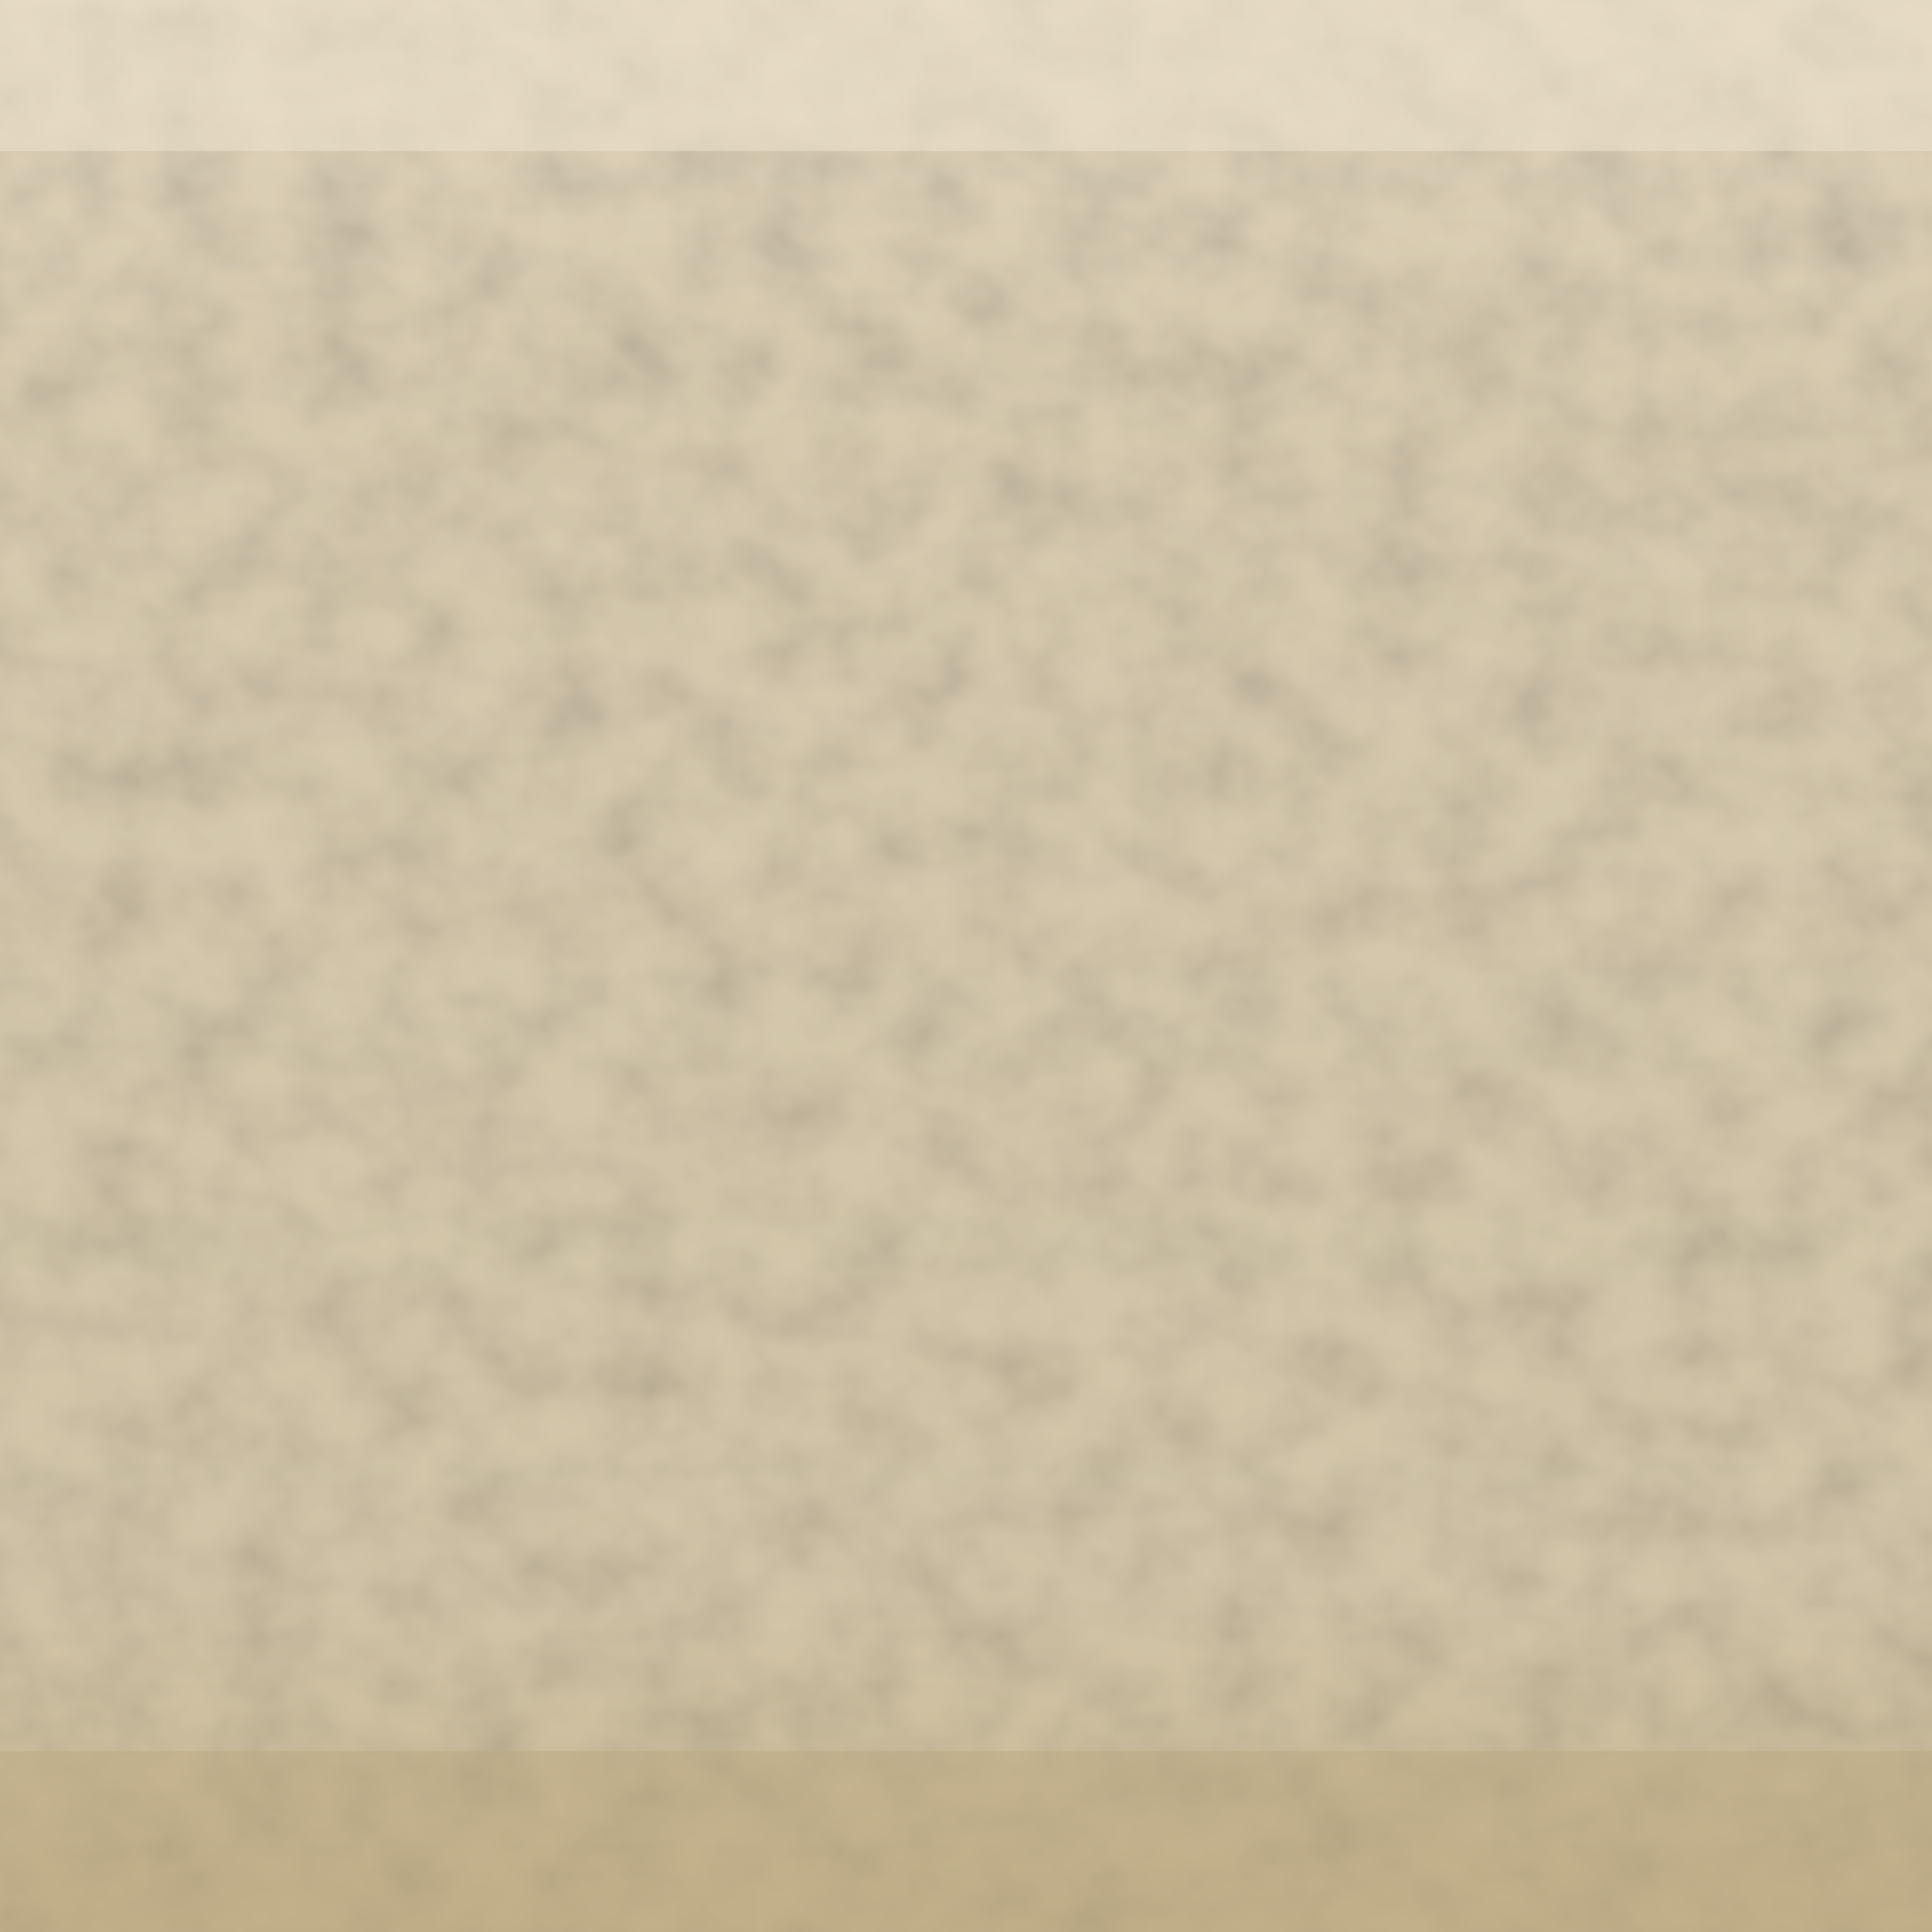
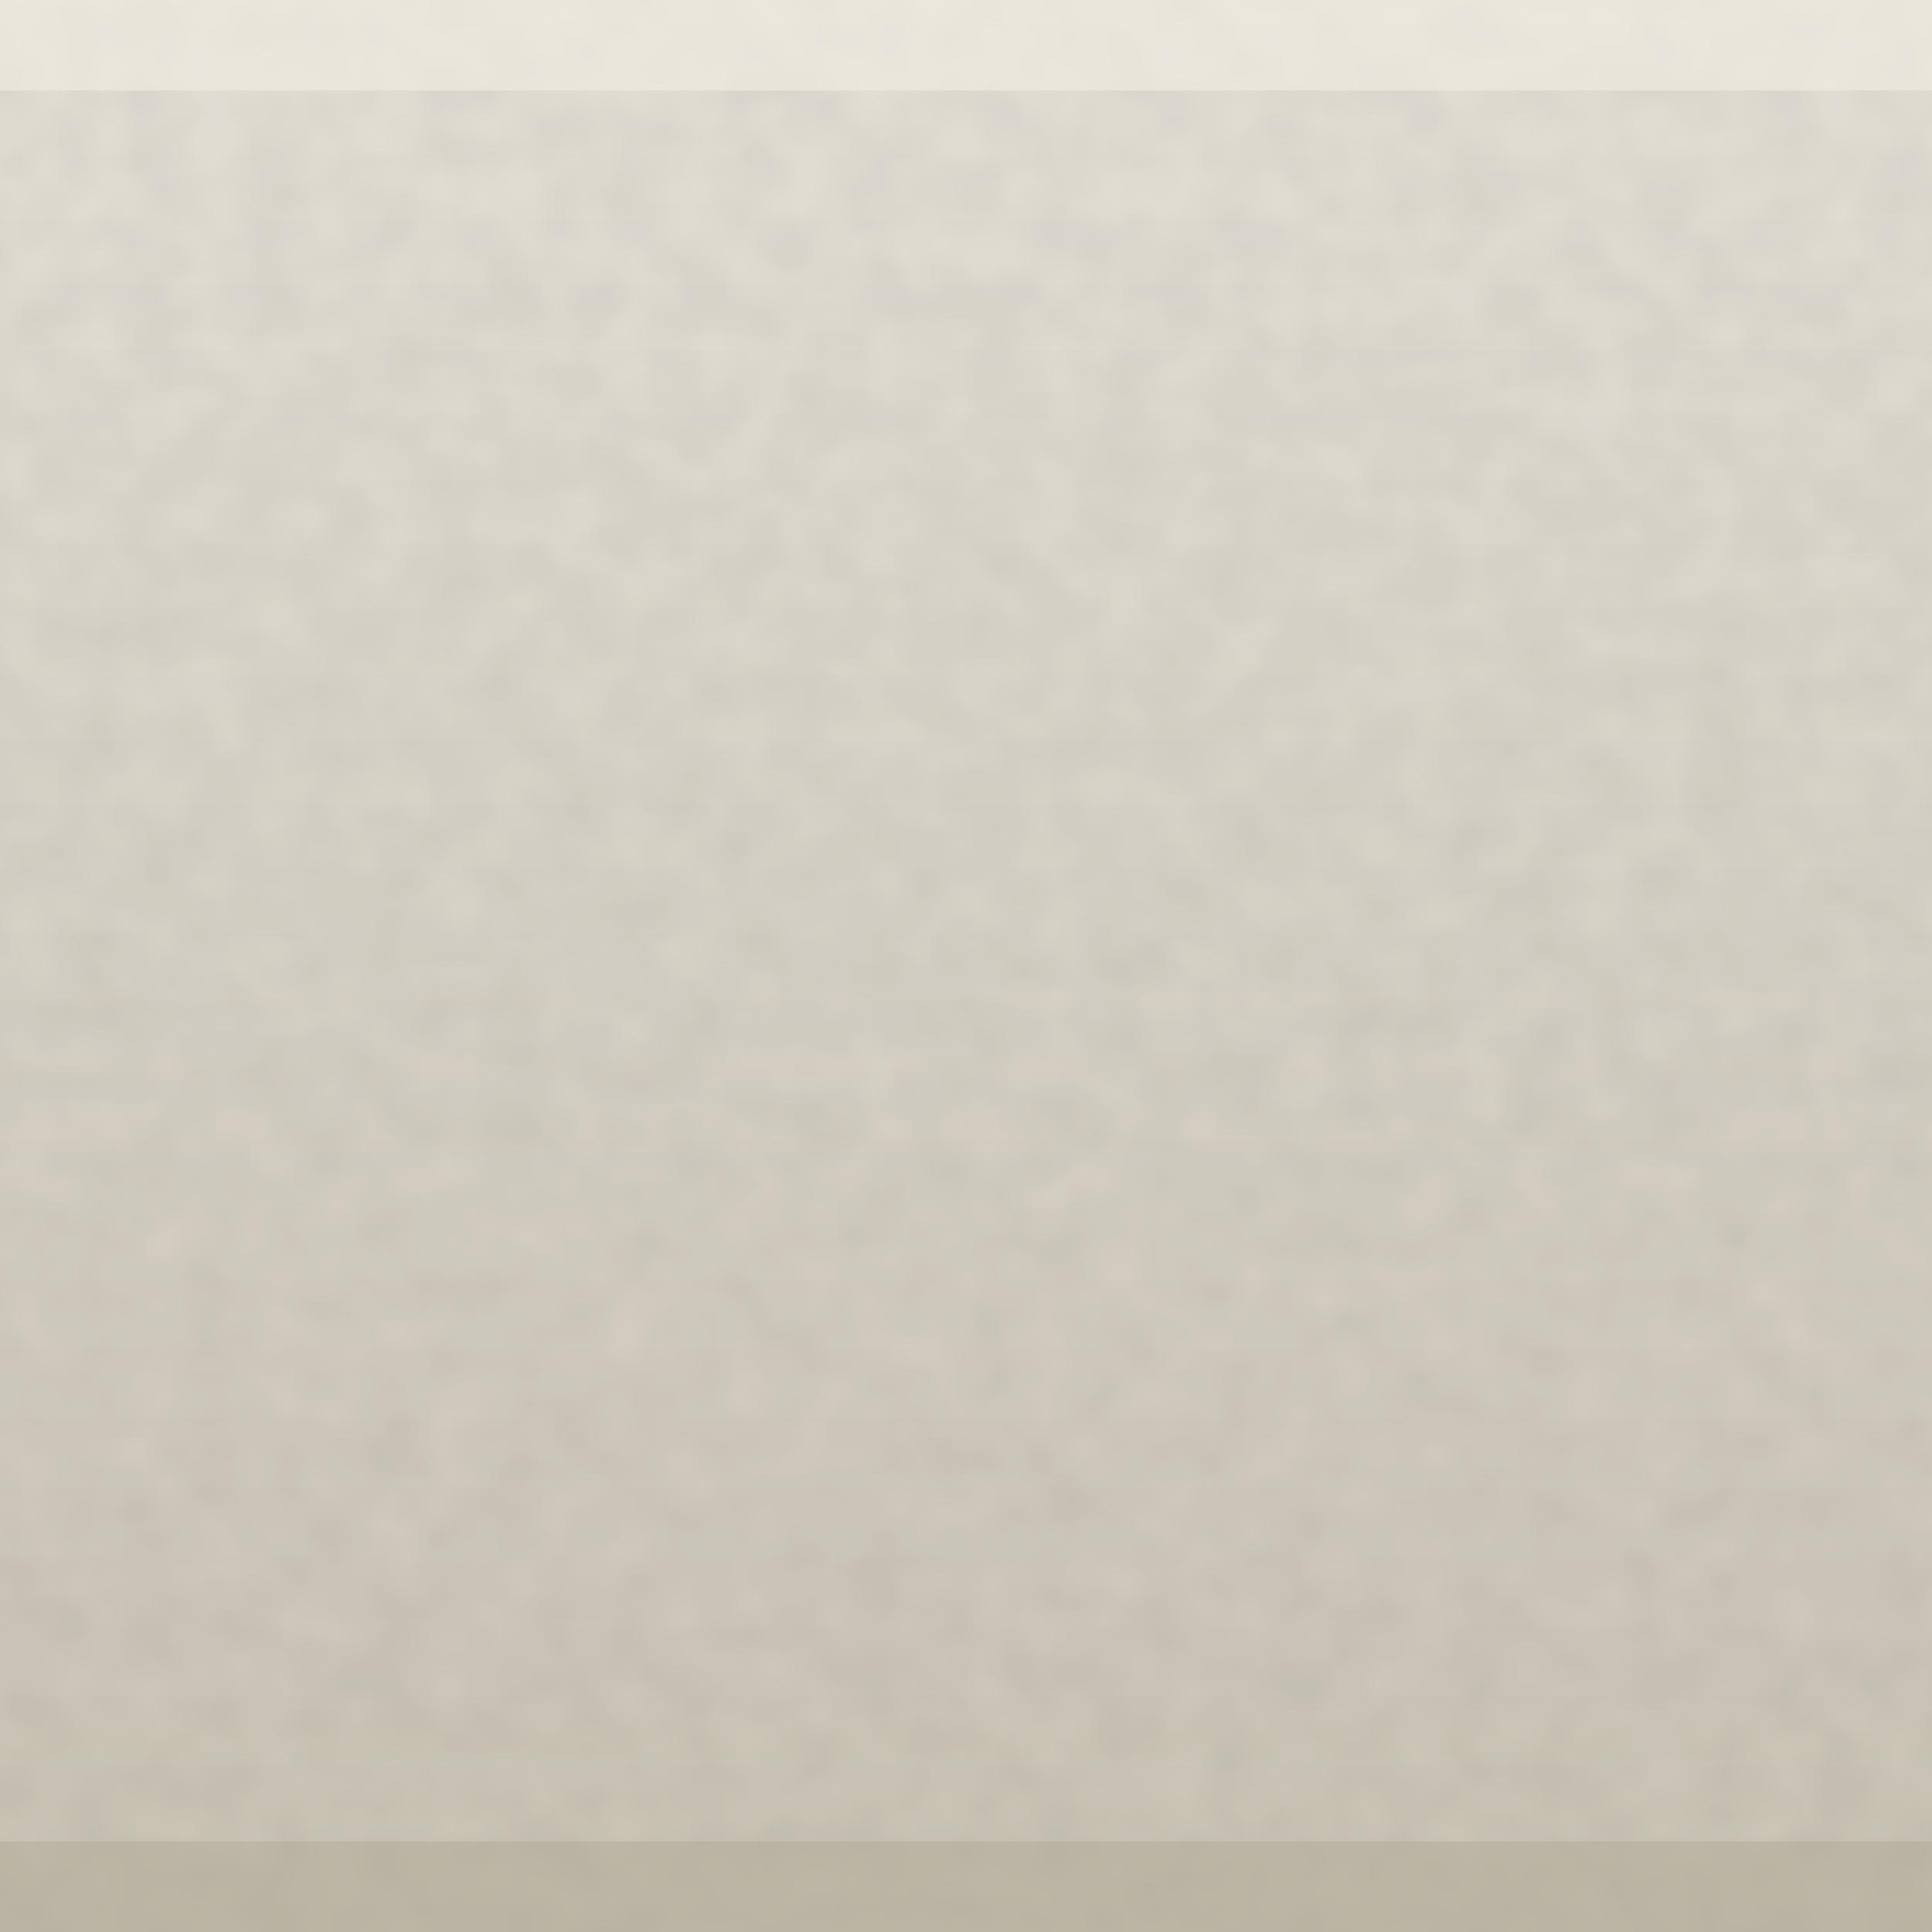
<svg xmlns="http://www.w3.org/2000/svg" width="64" height="64" viewBox="0 0 64 64">
  <defs>
-     <linearGradient id="wall_base" x1="0" y1="0" x2="0" y2="1">
-       <stop offset="0" stop-color="#e2d6bd" />
-       <stop offset="0.18" stop-color="#d9ccb1" />
-       <stop offset="0.82" stop-color="#d4c6a9" />
-       <stop offset="1" stop-color="#c8b994" />
+     <linearGradient id="wall_v" x1="0" y1="0" x2="0" y2="1">
+       <stop offset="0" stop-color="#e6e2d8" />
+       <stop offset="0.5" stop-color="#d8d3c7" />
+       <stop offset="1" stop-color="#cbc5b6" />
    </linearGradient>
    <filter id="wall_grain" x="0" y="0" width="100%" height="100%" color-interpolation-filters="sRGB">
-       <feTurbulence type="fractalNoise" baseFrequency="0.4 0.45" numOctaves="3" seed="6" stitchTiles="stitch" result="n" />
-       <feColorMatrix in="n" type="matrix" values="0 0 0 0 0  0 0 0 0 0  0 0 0 0 0  0.6 0 0 0 0" result="a" />
-       <feComponentTransfer in="a" result="m">
-         <feFuncA type="gamma" amplitude="1" exponent="1.9" offset="0" />
-       </feComponentTransfer>
-       <feComposite in="m" in2="SourceAlpha" operator="in" />
+       <feTurbulence type="fractalNoise" baseFrequency="0.5 0.55" numOctaves="2" seed="6" stitchTiles="stitch" result="n" />
+       <feColorMatrix in="n" type="matrix" values="0 0 0 0 0  0 0 0 0 0  0 0 0 0 0  0.45 0 0 0 0" result="a" />
+       <feComposite in="a" in2="SourceAlpha" operator="in" />
    </filter>
  </defs>
-   <rect width="64" height="64" fill="url(#wall_base)" />
-   <rect width="64" height="64" fill="#c8b994" filter="url(#wall_grain)" opacity="0.4" />
-   <rect x="0" y="0" width="64" height="5" fill="#ece2cb" opacity="0.55" />
-   <rect x="0" y="58" width="64" height="6" fill="#bca87f" opacity="0.5" />
+   <rect width="64" height="64" fill="url(#wall_v)" />
+   <rect width="64" height="64" fill="#a59d8b" filter="url(#wall_grain)" opacity="0.14" />
+   <rect x="0" y="0" width="64" height="3" fill="#f0ece2" opacity="0.6" />
+   <rect x="0" y="61" width="64" height="3" fill="#b2aa98" opacity="0.5" />
</svg>
